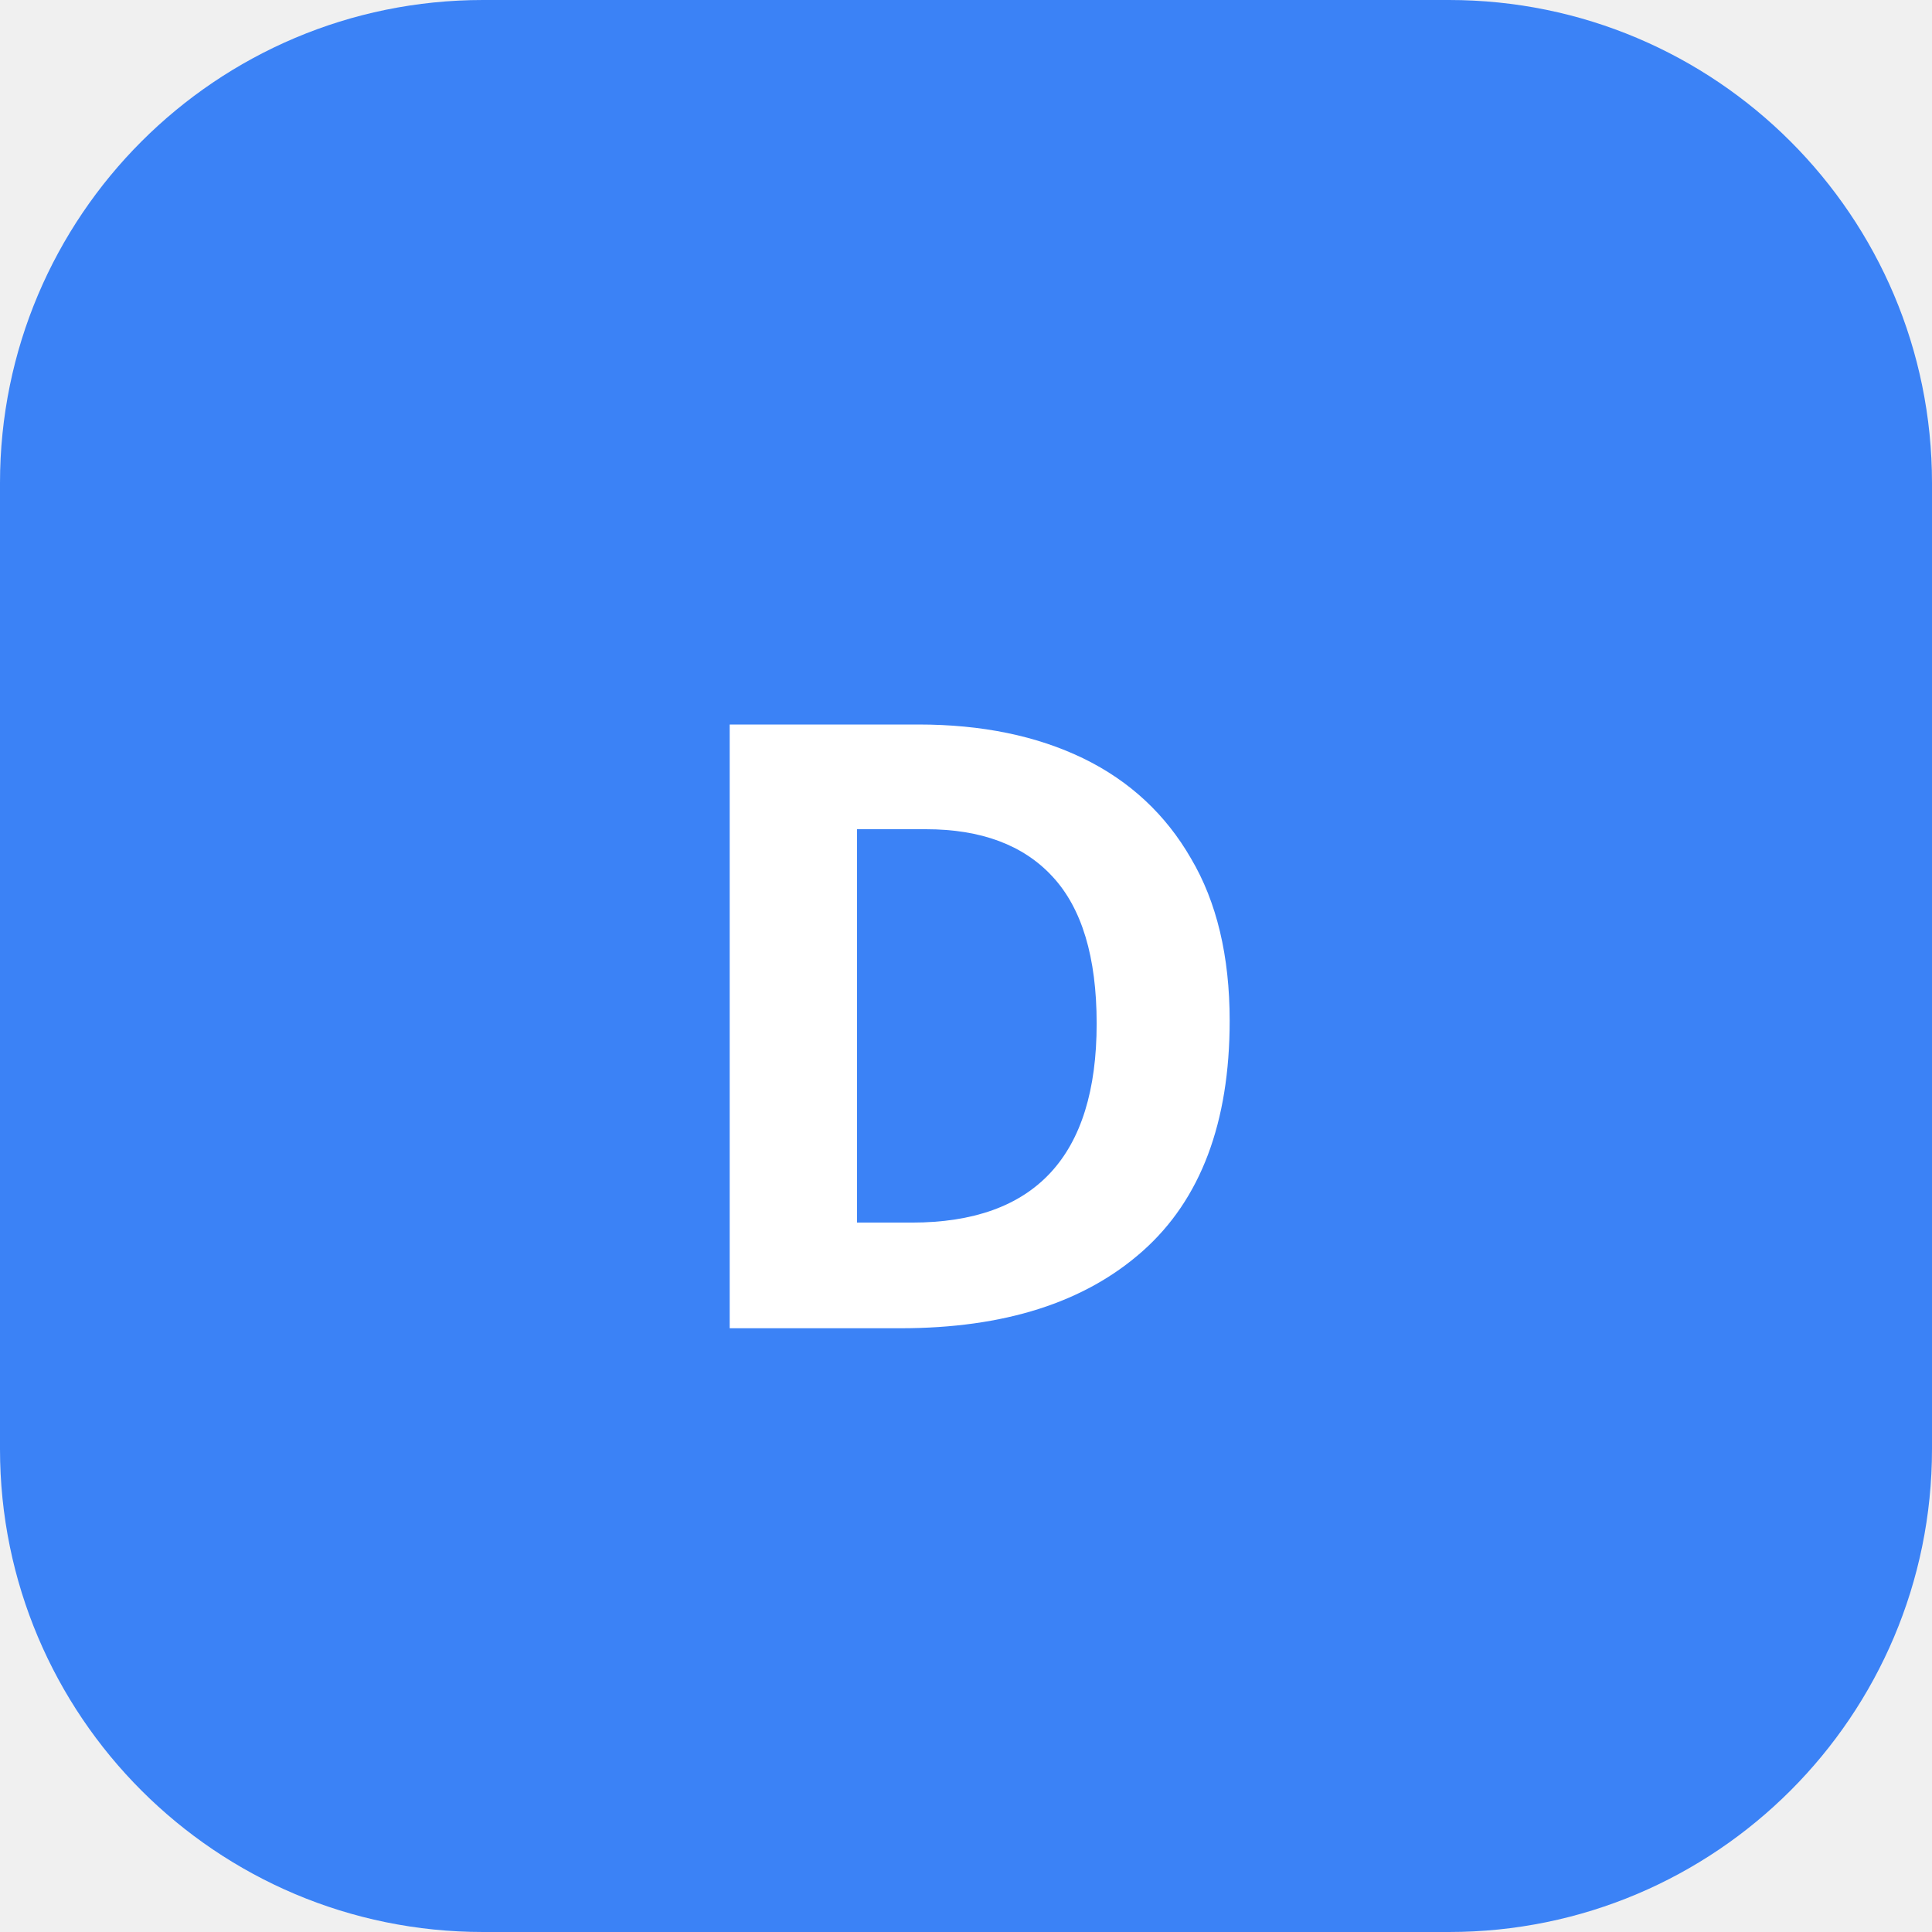
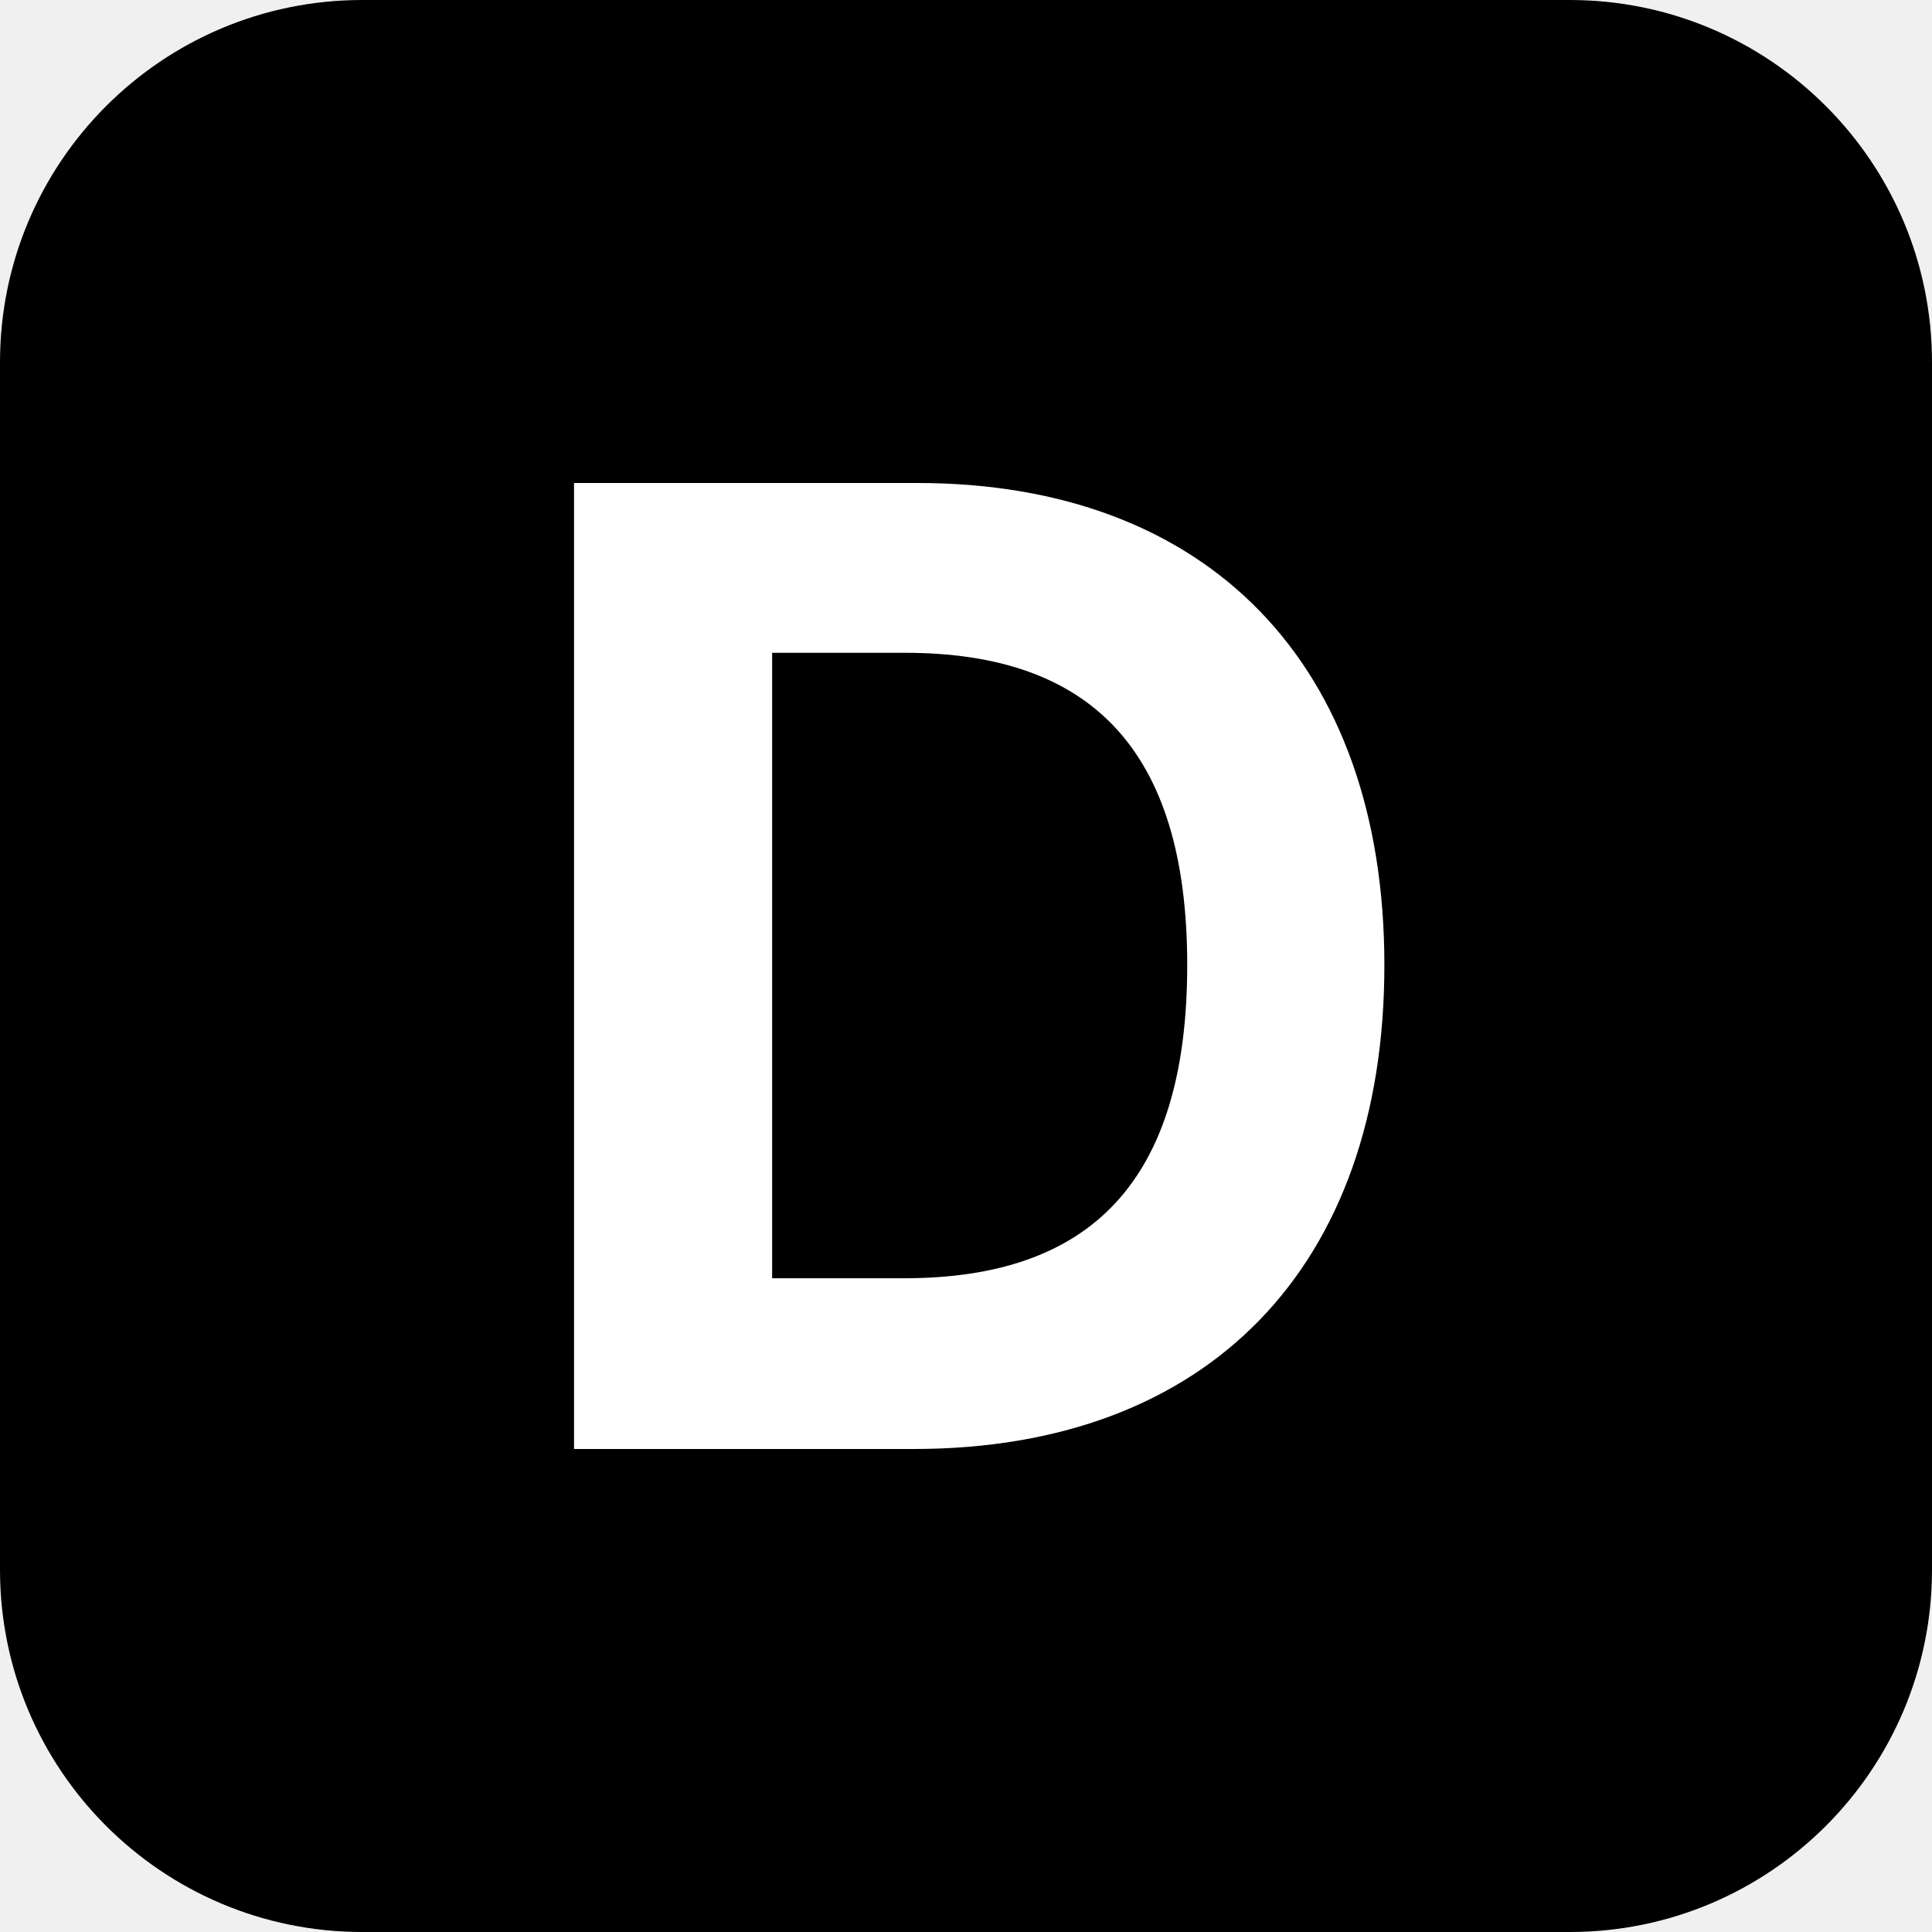
<svg xmlns="http://www.w3.org/2000/svg" viewBox="0 0 32 32" fill="none">
-   <rect width="32" height="32" rx="8" fill="#3b82f6" />
-   <text x="16" y="22" text-anchor="middle" fill="white" font-family="system-ui,sans-serif" font-size="14" font-weight="700">D</text>
+   <rect width="32" height="32" rx="6" fill="#000" />
+   <text x="16" y="24" text-anchor="middle" fill="#fff" font-family="system-ui, -apple-system, sans-serif" font-size="22" font-weight="700">D</text>
</svg>
